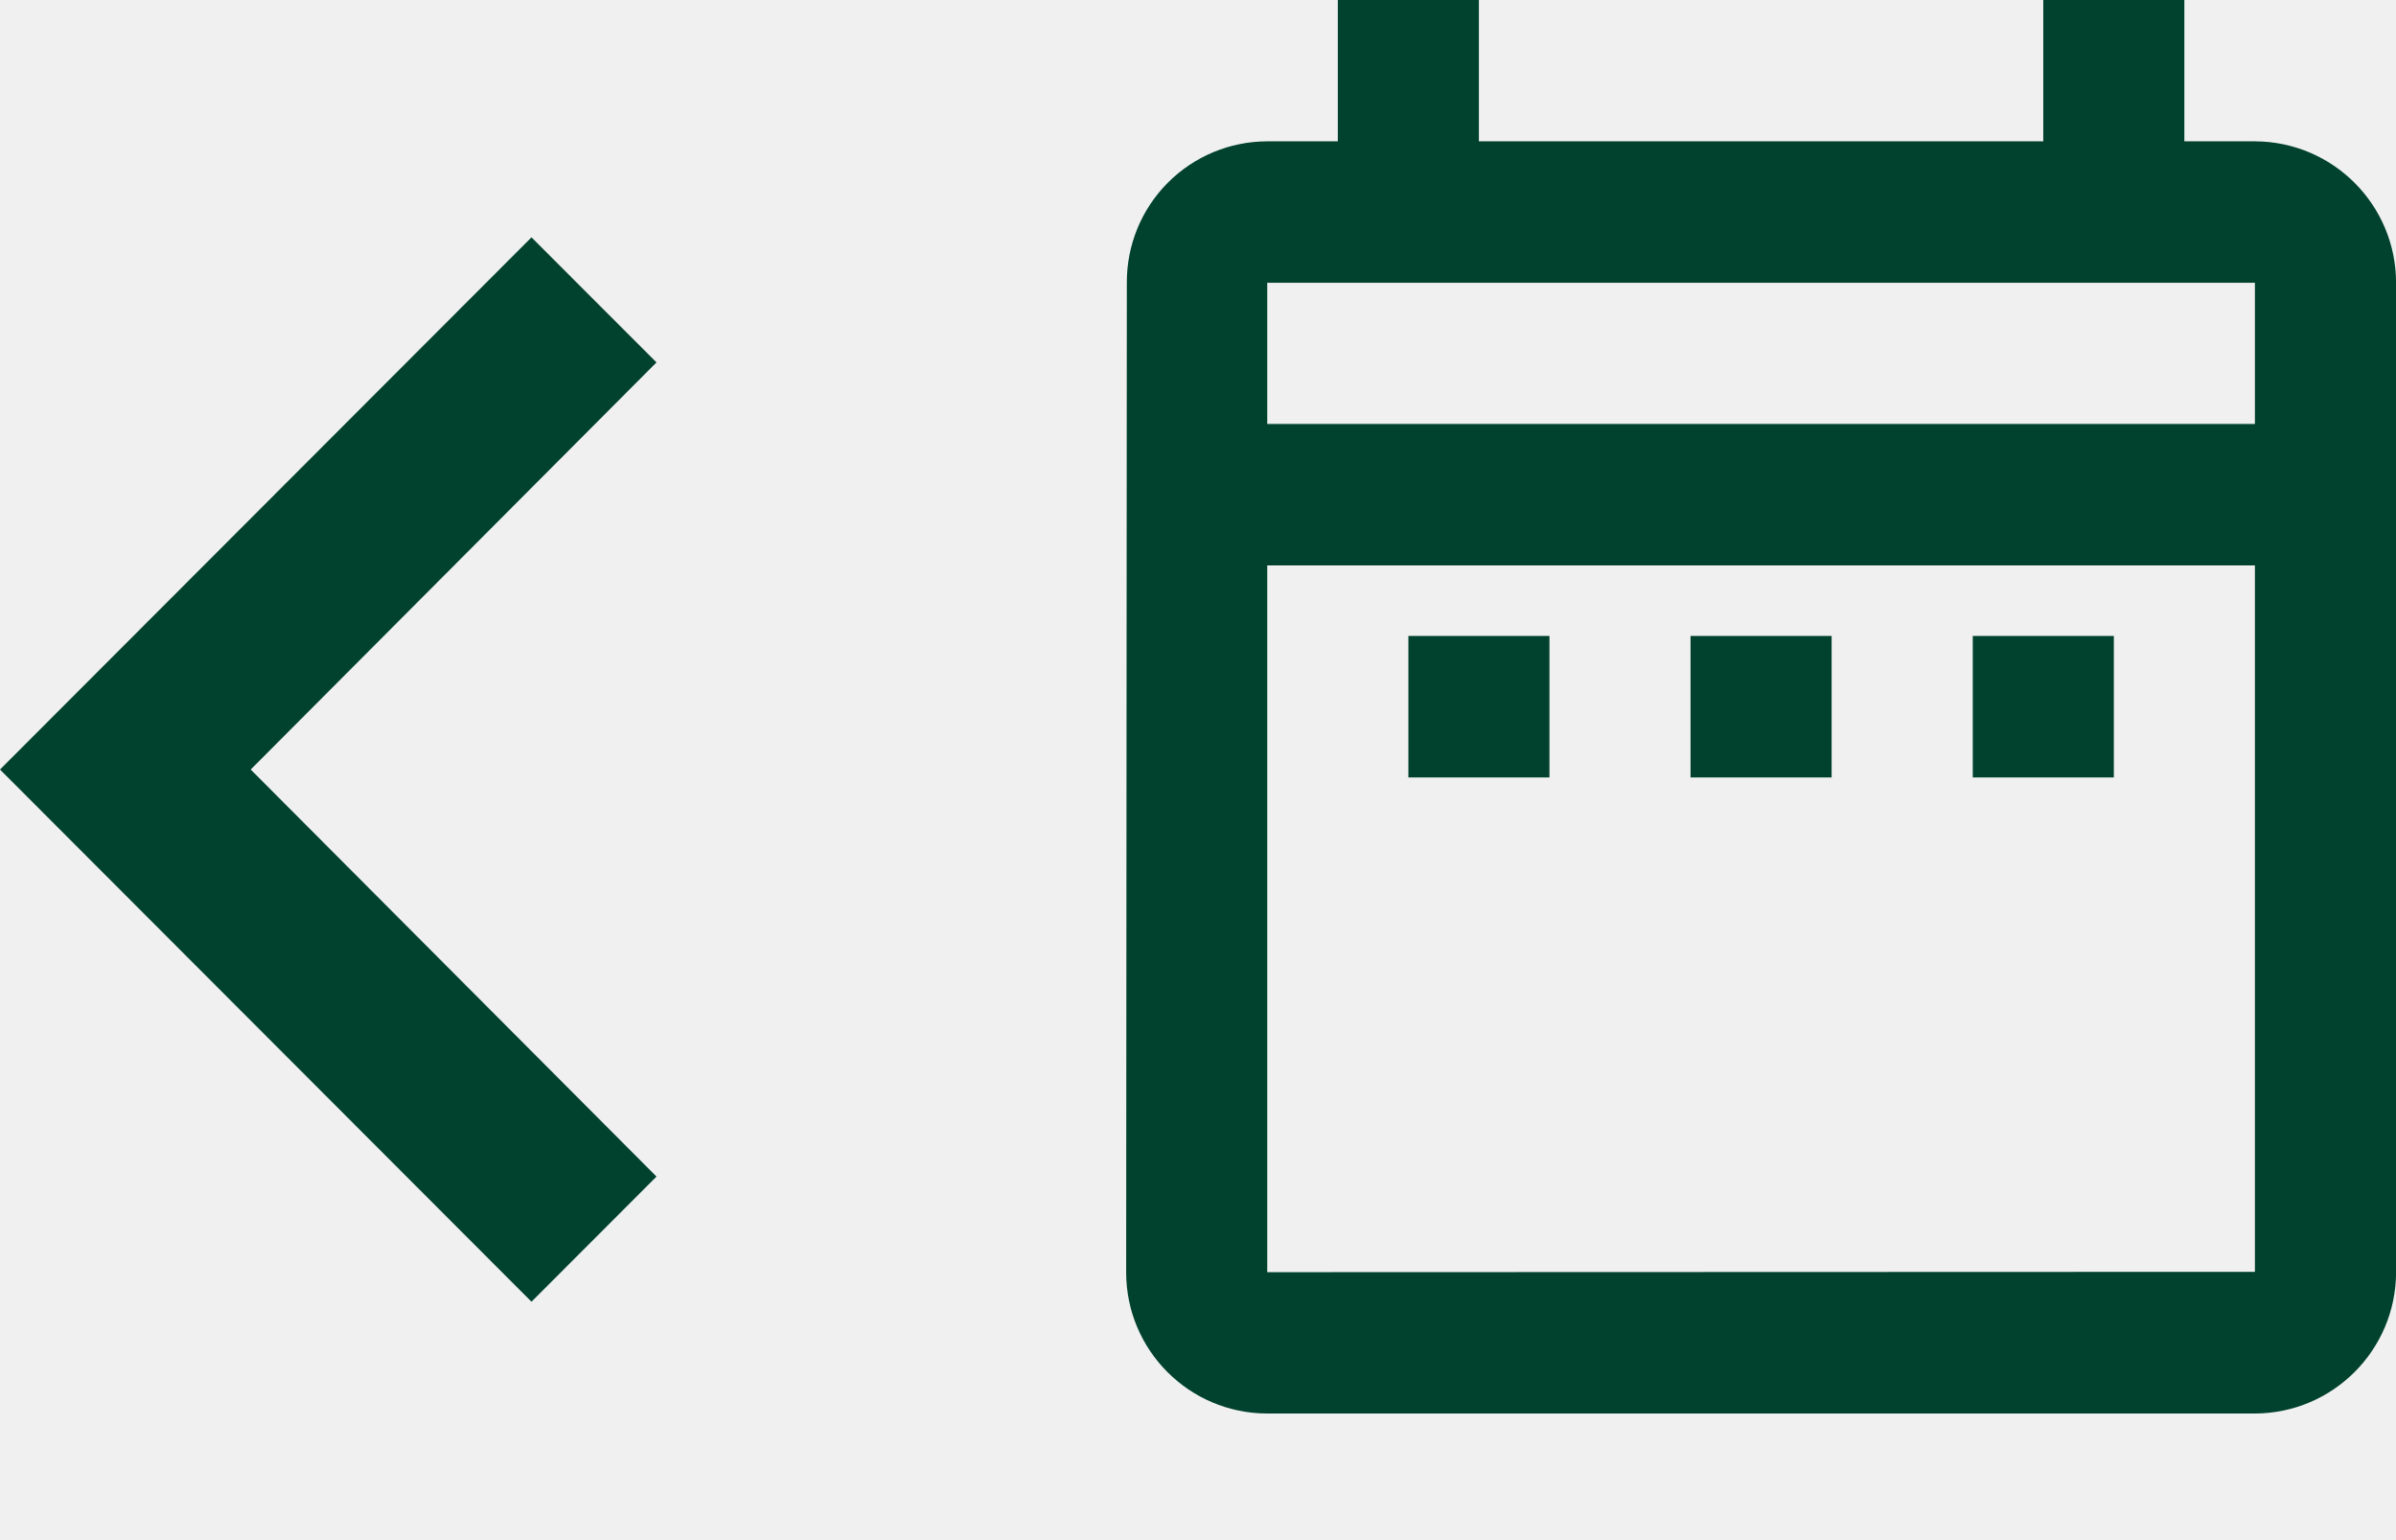
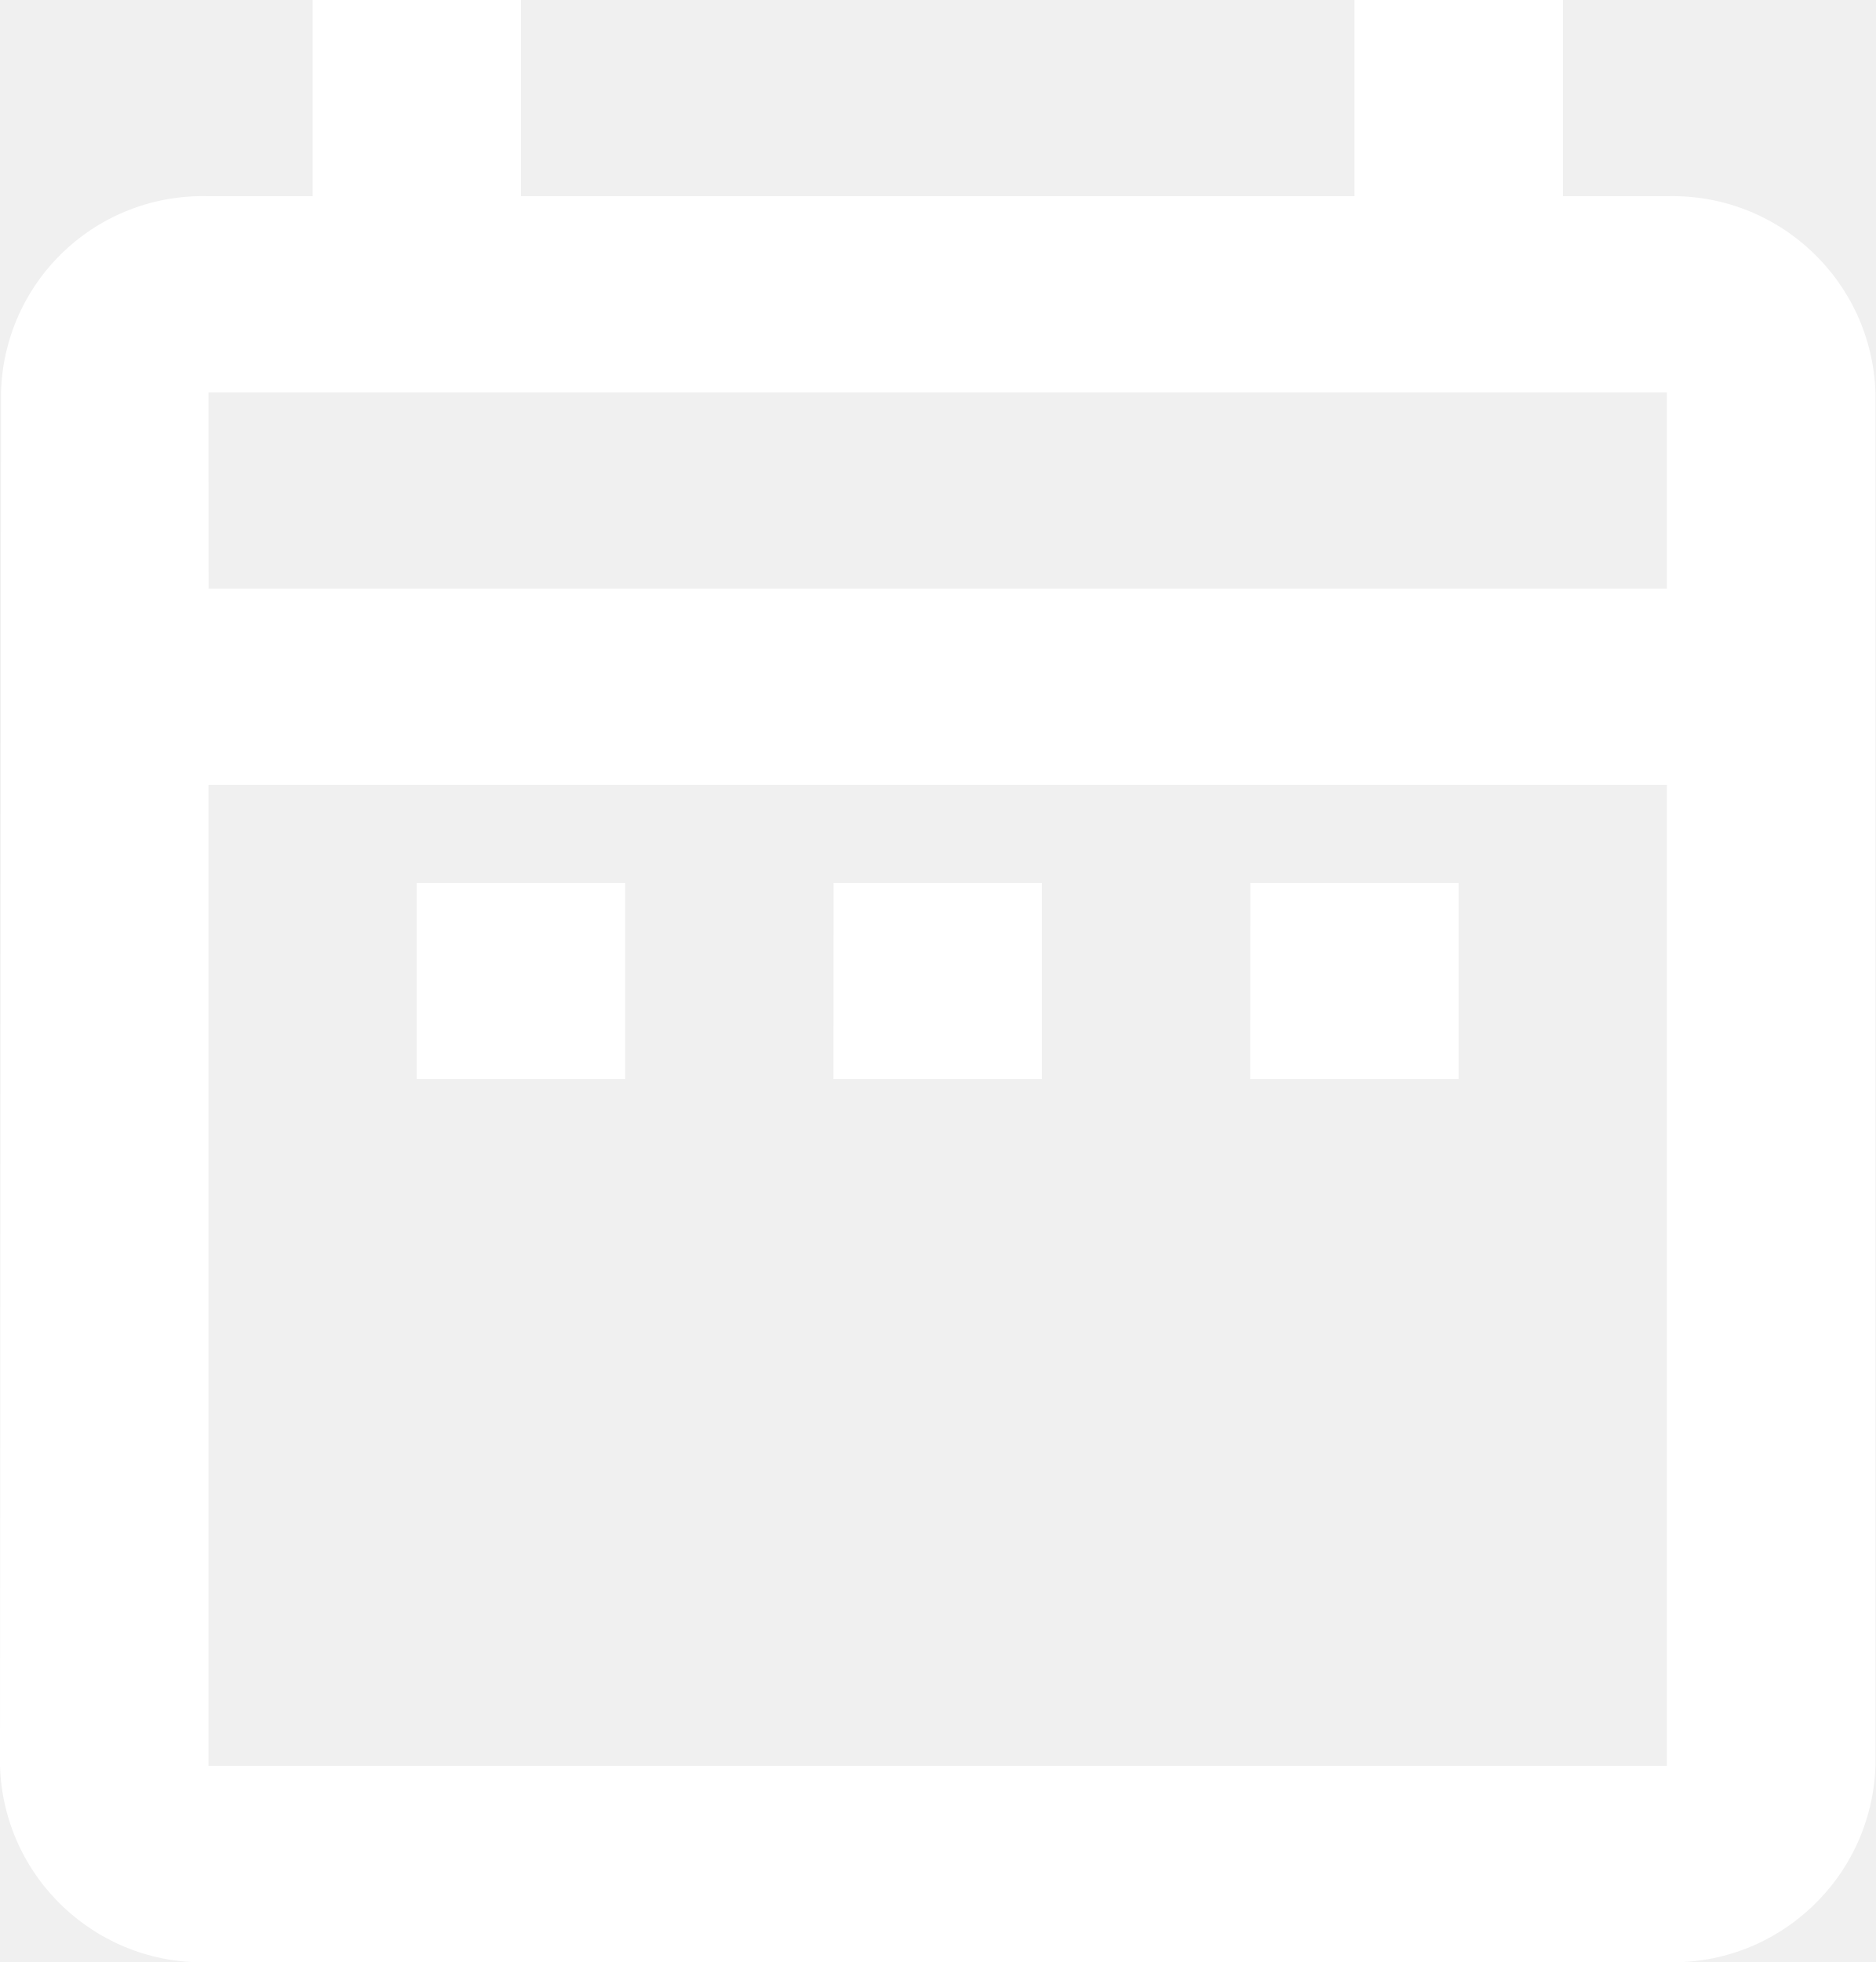
- <svg xmlns="http://www.w3.org/2000/svg" width="35.037" height="22.508" viewBox="0 0 35.037 22.508">
-   <g id="Schedule_Icon" data-name="Schedule Icon" transform="translate(-118.599 -30.492)">
-     <g id="Back_Icon" data-name="Back Icon" transform="translate(118.599 33.963)">
-       <path id="_Color" data-name=" ↳Color" d="M9.6,1.829,7.772,0,0,7.783l7.772,7.783L9.6,13.736,3.666,7.783Z" transform="translate(0 0)" fill="#00422d" />
-     </g>
-     <g id="date_range_black_24dp" transform="translate(132.314 30.491)">
-       <path id="Path_94" data-name="Path 94" d="M0,0H21.323V21.284H0Z" transform="translate(0 1.225)" fill="none" />
-       <path id="Path_95" data-name="Path 95" d="M7.127,11.3H9.19V13.37H7.127ZM21.57,6.135V20.605a2.071,2.071,0,0,1-2.063,2.067H5.063A2.065,2.065,0,0,1,3,20.605L3.01,6.135A2.056,2.056,0,0,1,5.063,4.067H6.095V2H8.158V4.067h8.253V2h2.063V4.067h1.032A2.071,2.071,0,0,1,21.57,6.135ZM5.063,8.2H19.506V6.135H5.063Zm14.443,12.4V10.269H5.063V20.605ZM15.38,13.37h2.063V11.3H15.38Zm-4.127,0h2.063V11.3H11.253Z" transform="translate(-0.247 -1.999)" fill="#00422d" />
-     </g>
-   </g>
+ <svg xmlns="http://www.w3.org/2000/svg" id="Schedule_Icon" data-name="Schedule Icon" width="16.539" height="17.298" viewBox="0 0 16.539 17.298">
+   <path id="Path_95" data-name="Path 95" d="M6.675,9.784H8.513v1.73H6.675ZM19.539,5.46V17.568A1.791,1.791,0,0,1,17.7,19.3H4.838A1.786,1.786,0,0,1,3,17.568L3.009,5.46A1.777,1.777,0,0,1,4.838,3.73h.919V2H7.594V3.73h7.351V2h1.838V3.73H17.7A1.791,1.791,0,0,1,19.539,5.46Zm-14.7,1.73H17.7V5.46H4.838ZM17.7,17.568V8.919H4.838v8.649Zm-3.675-6.054h1.838V9.784H14.026Zm-3.675,0h1.838V9.784H10.351Z" transform="translate(-3 -2)" fill="#fff" />
</svg>
